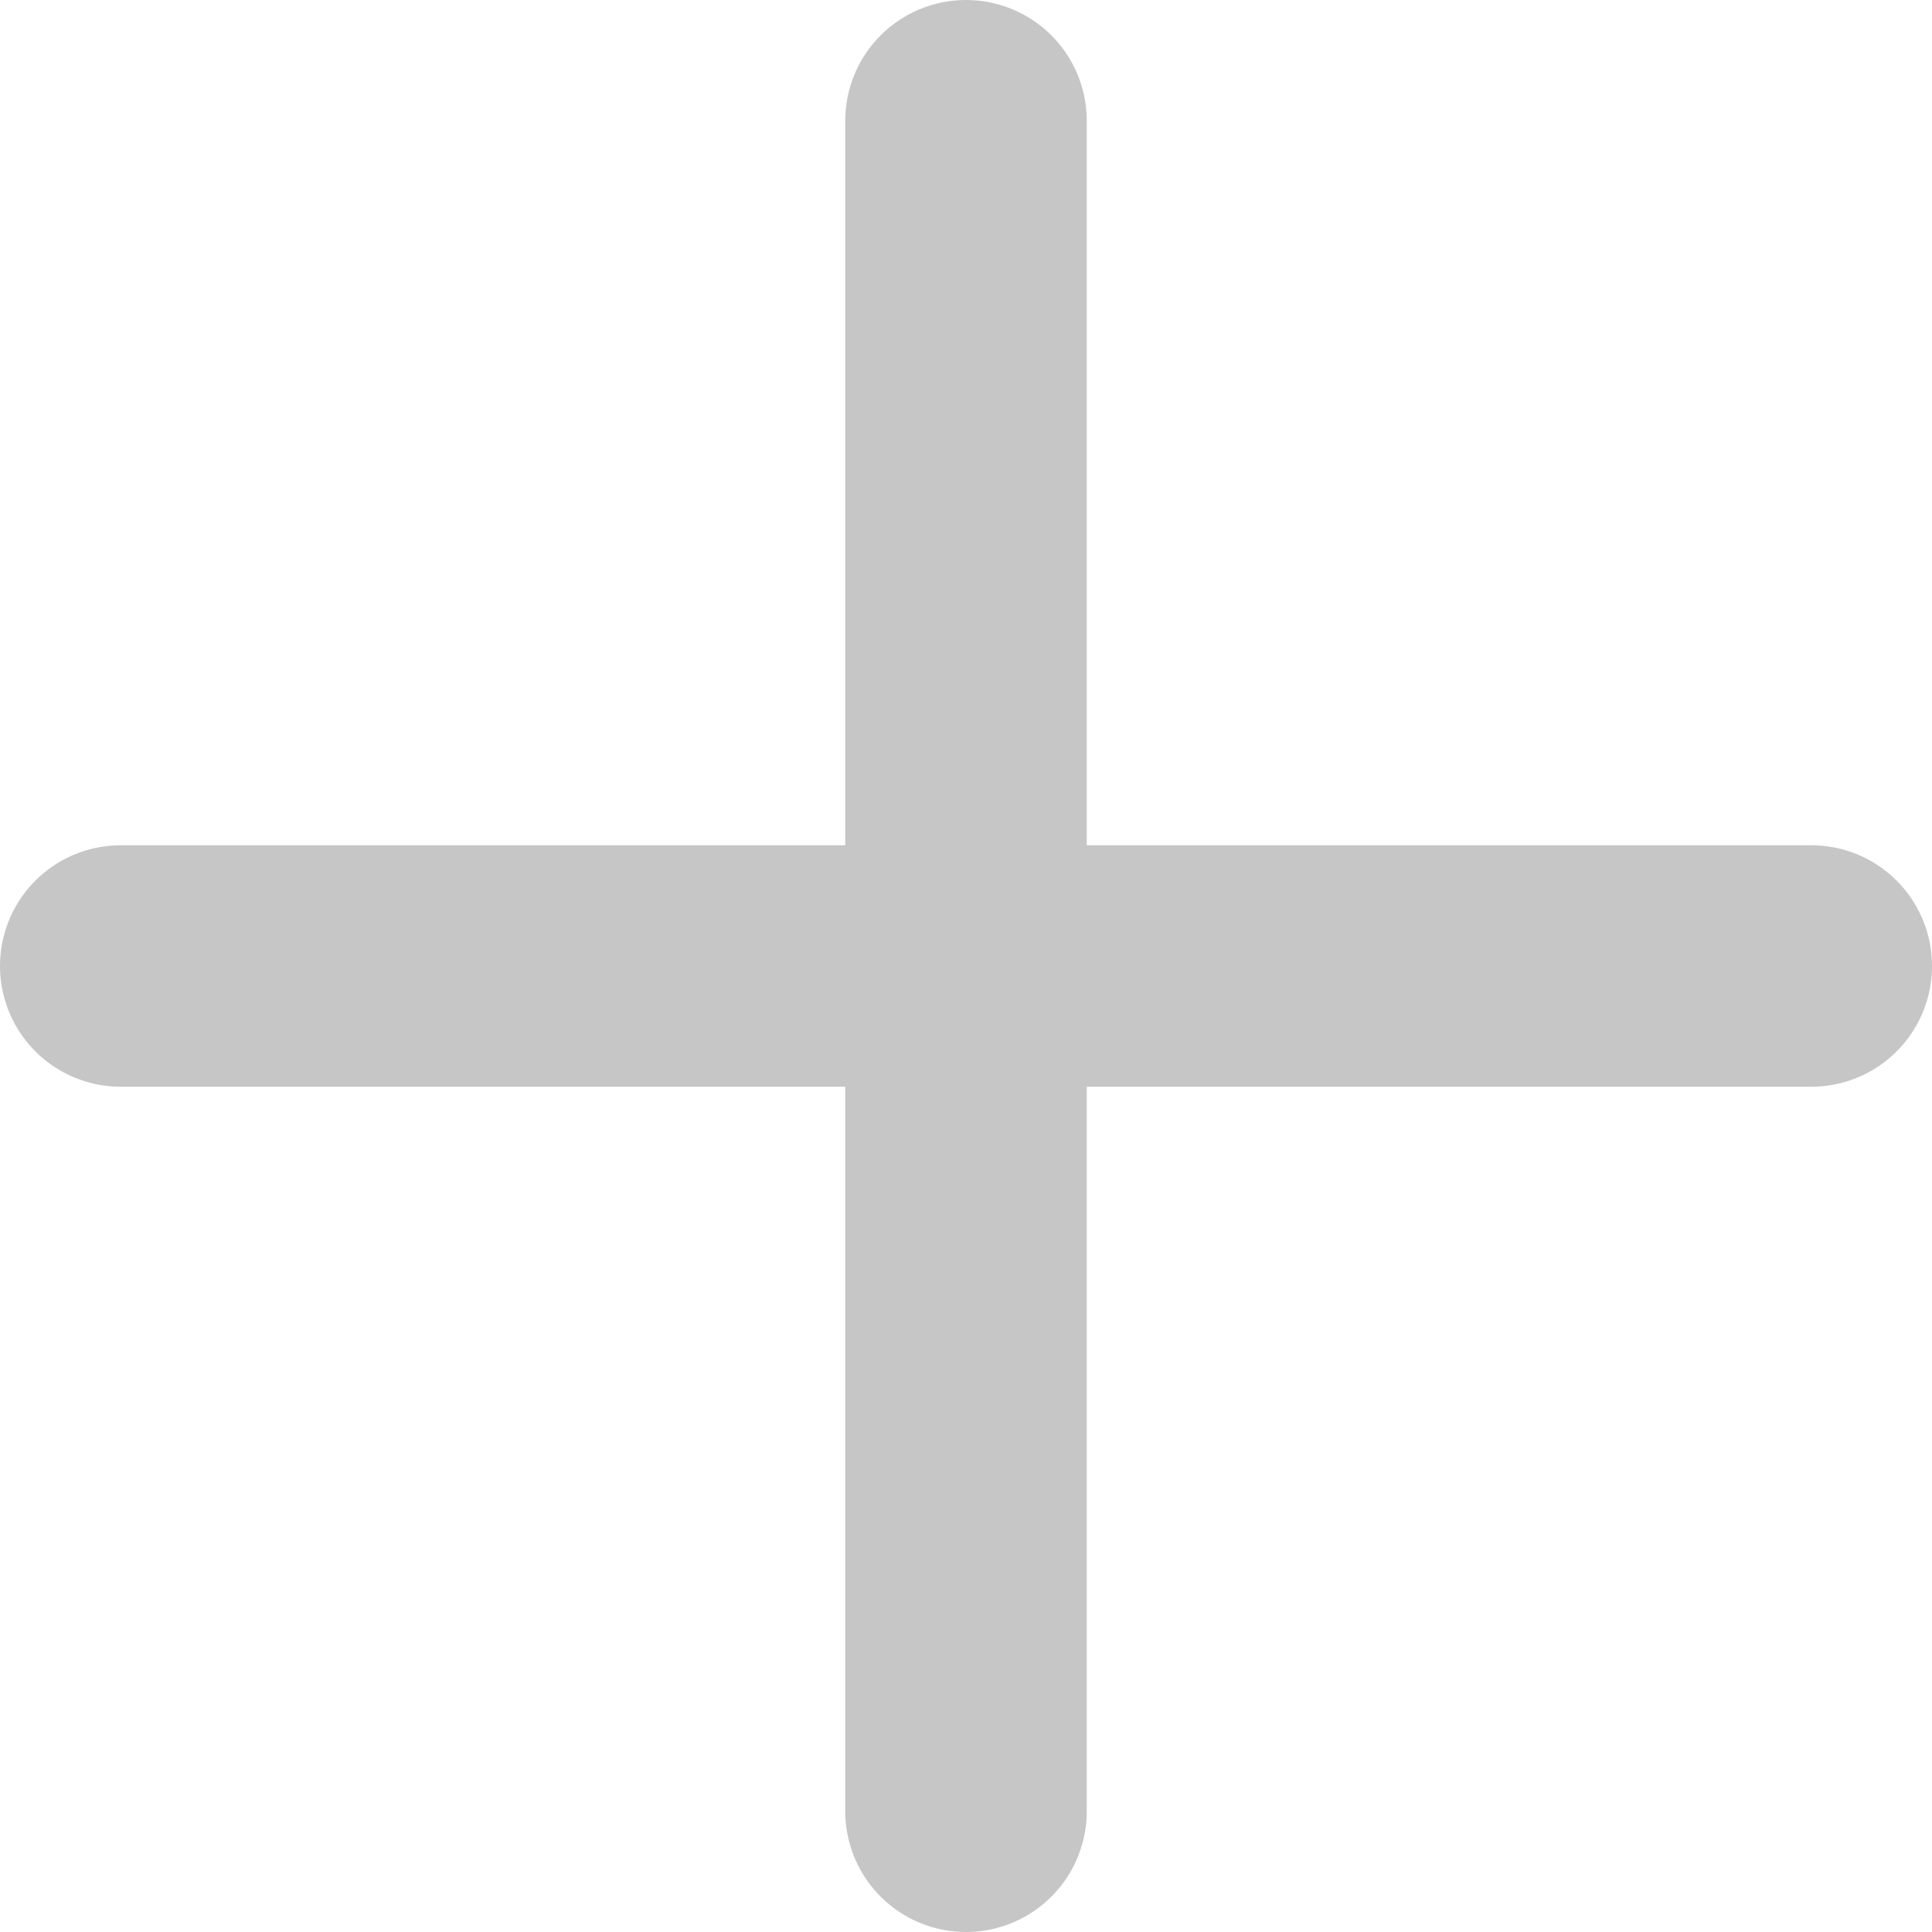
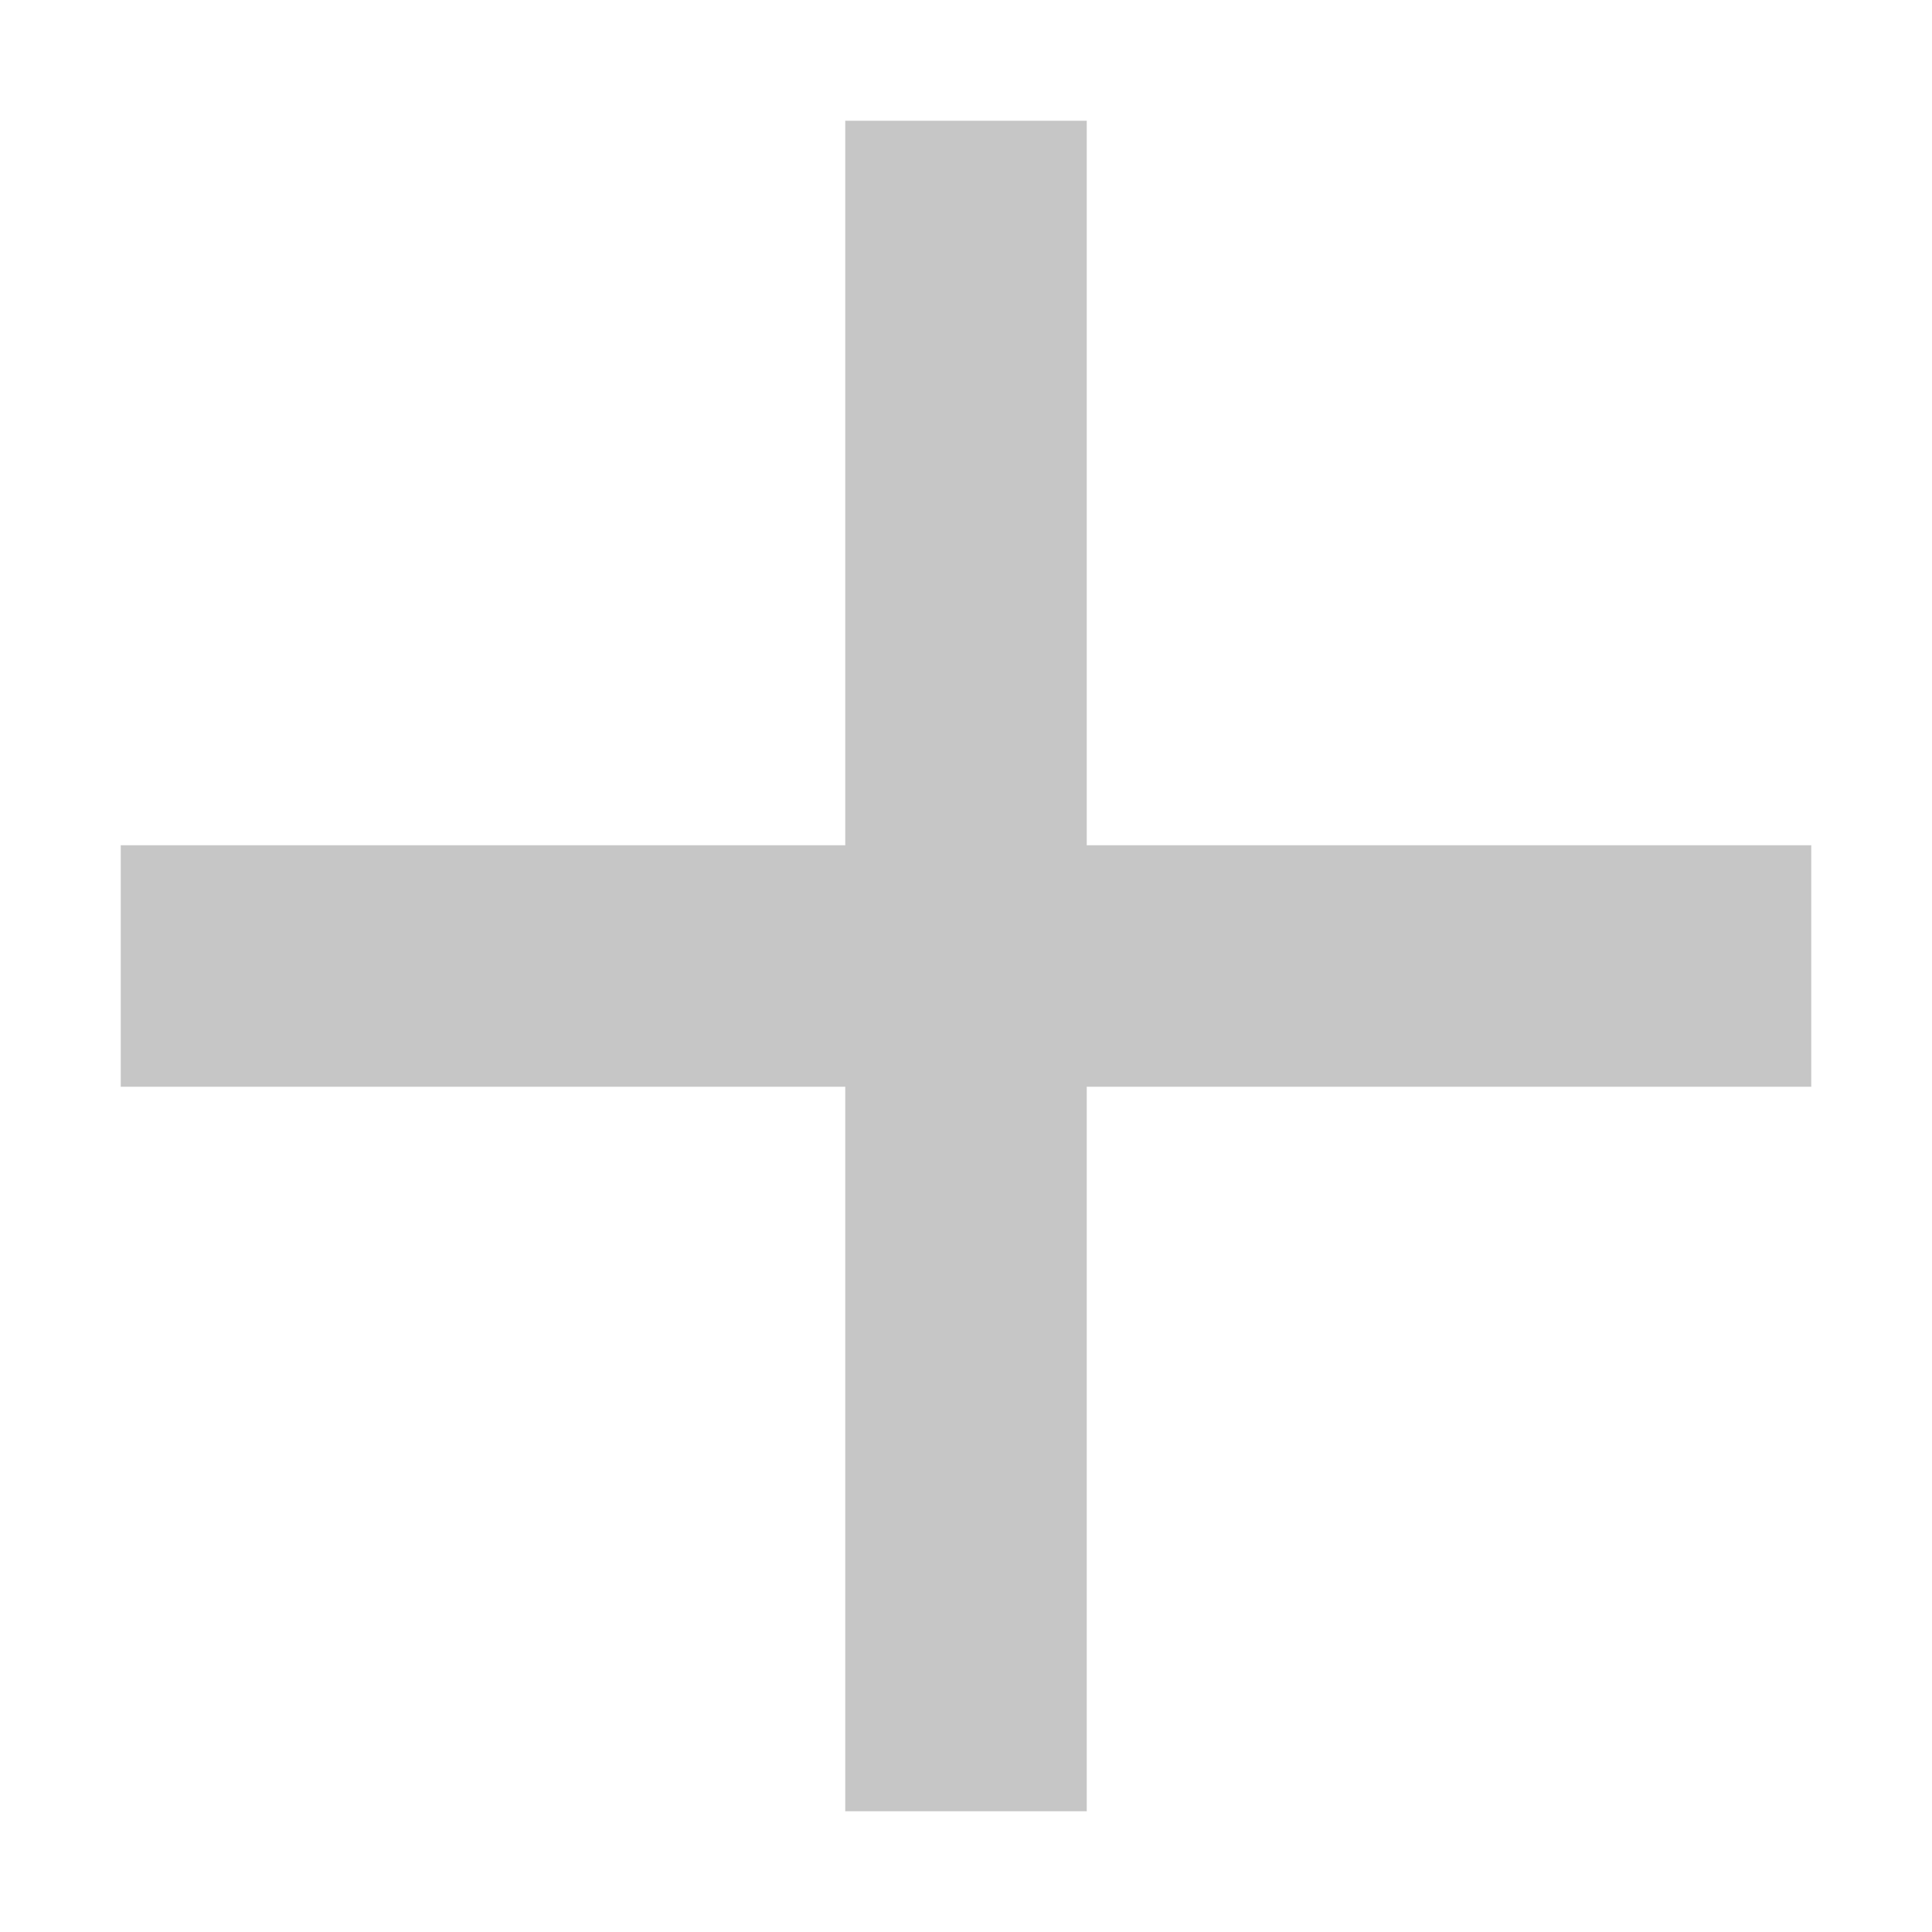
<svg xmlns="http://www.w3.org/2000/svg" width="16" height="16" viewBox="0 0 16 16">
  <g id="Group_8140" data-name="Group 8140" transform="translate(-689.5 -557.5)">
-     <line id="Line_61" data-name="Line 61" x2="14" transform="translate(690.5 565.5)" fill="none" stroke="#c6c6c6" stroke-linecap="round" stroke-width="2" />
-     <line id="Line_62" data-name="Line 62" y1="14" transform="translate(697.5 558.5)" fill="none" stroke="#c6c6c6" stroke-linecap="round" stroke-width="2" />
+     <line id="Line_61" data-name="Line 61" x2="14" transform="translate(690.5 565.5)" fill="none" stroke="#c6c6c6" strokeLinecap="round" stroke-width="2" />
+     <line id="Line_62" data-name="Line 62" y1="14" transform="translate(697.5 558.5)" fill="none" stroke="#c6c6c6" strokeLinecap="round" stroke-width="2" />
  </g>
</svg>
